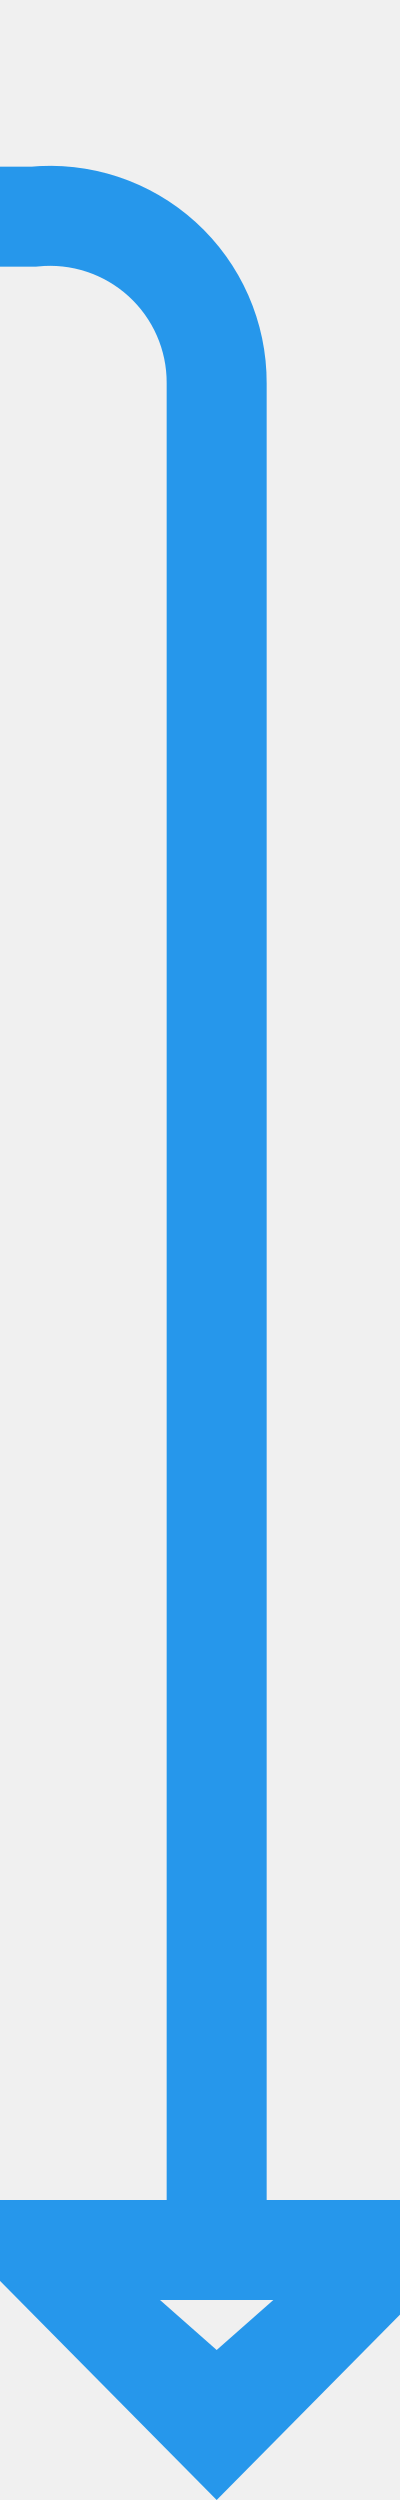
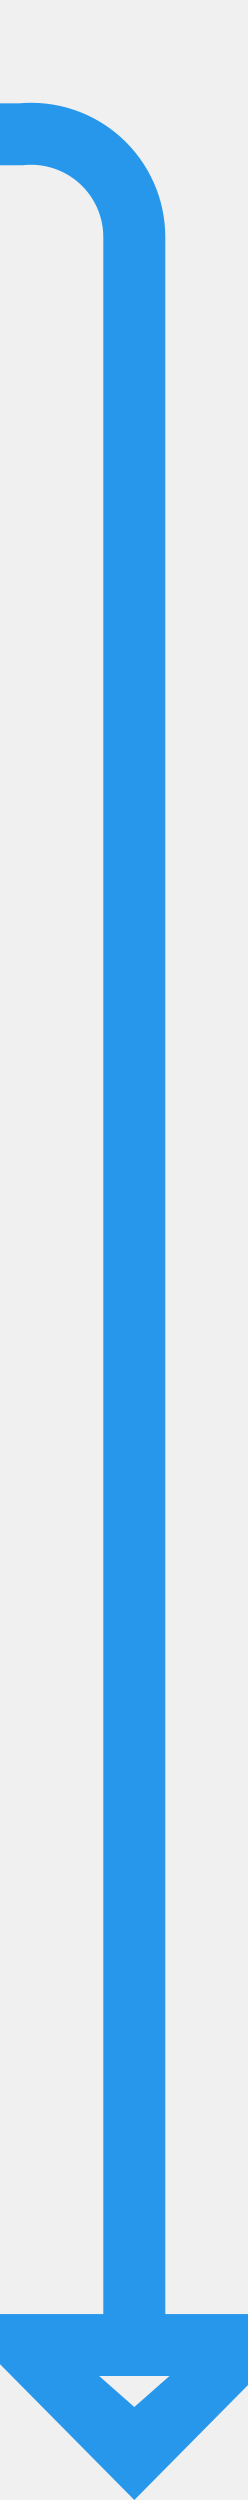
- <svg xmlns="http://www.w3.org/2000/svg" version="1.1" width="12px" height="75px" preserveAspectRatio="xMidYMin meet" viewBox="714 394  10 75">
-   <defs>
-     <mask fill="white" id="clip232">
-       <path d="M 559.5 386  L 606.5 386  L 606.5 414  L 559.5 414  Z M 428 347  L 730 347  L 730 480  L 428 480  Z " fill-rule="evenodd" />
-     </mask>
-   </defs>
-   <path d="M 431.5 347  L 431.5 395  A 5 5 0 0 0 436.5 400.5 L 714 400.5  A 5 5 0 0 1 719.5 405.5 L 719.5 462  " stroke-width="3" stroke="#2697eb" fill="none" mask="url(#clip232)" />
-   <path d="M 710.6 460  L 719.5 469  L 728.4 460  L 710.6 460  Z M 717.8 463  L 721.2 463  L 719.5 464.5  L 717.8 463  Z " fill-rule="nonzero" fill="#2697eb" stroke="none" mask="url(#clip232)" />
+ <svg xmlns="http://www.w3.org/2000/svg" version="1.1" width="12px" height="121px" preserveAspectRatio="xMidYMin meet" viewBox="745 419  10 121">
+   <path d="M 431.5 347  L 431.5 420  A 5 5 0 0 0 436.5 425.5 L 745 425.5  A 5 5 0 0 1 750.5 430.5 L 750.5 533  " stroke-width="3" stroke="#2697eb" fill="none" />
+   <path d="M 741.6 531  L 750.5 540  L 759.4 531  L 741.6 531  Z M 748.8 534  L 752.2 534  L 750.5 535.5  L 748.8 534  Z " fill-rule="nonzero" fill="#2697eb" stroke="none" />
</svg>
